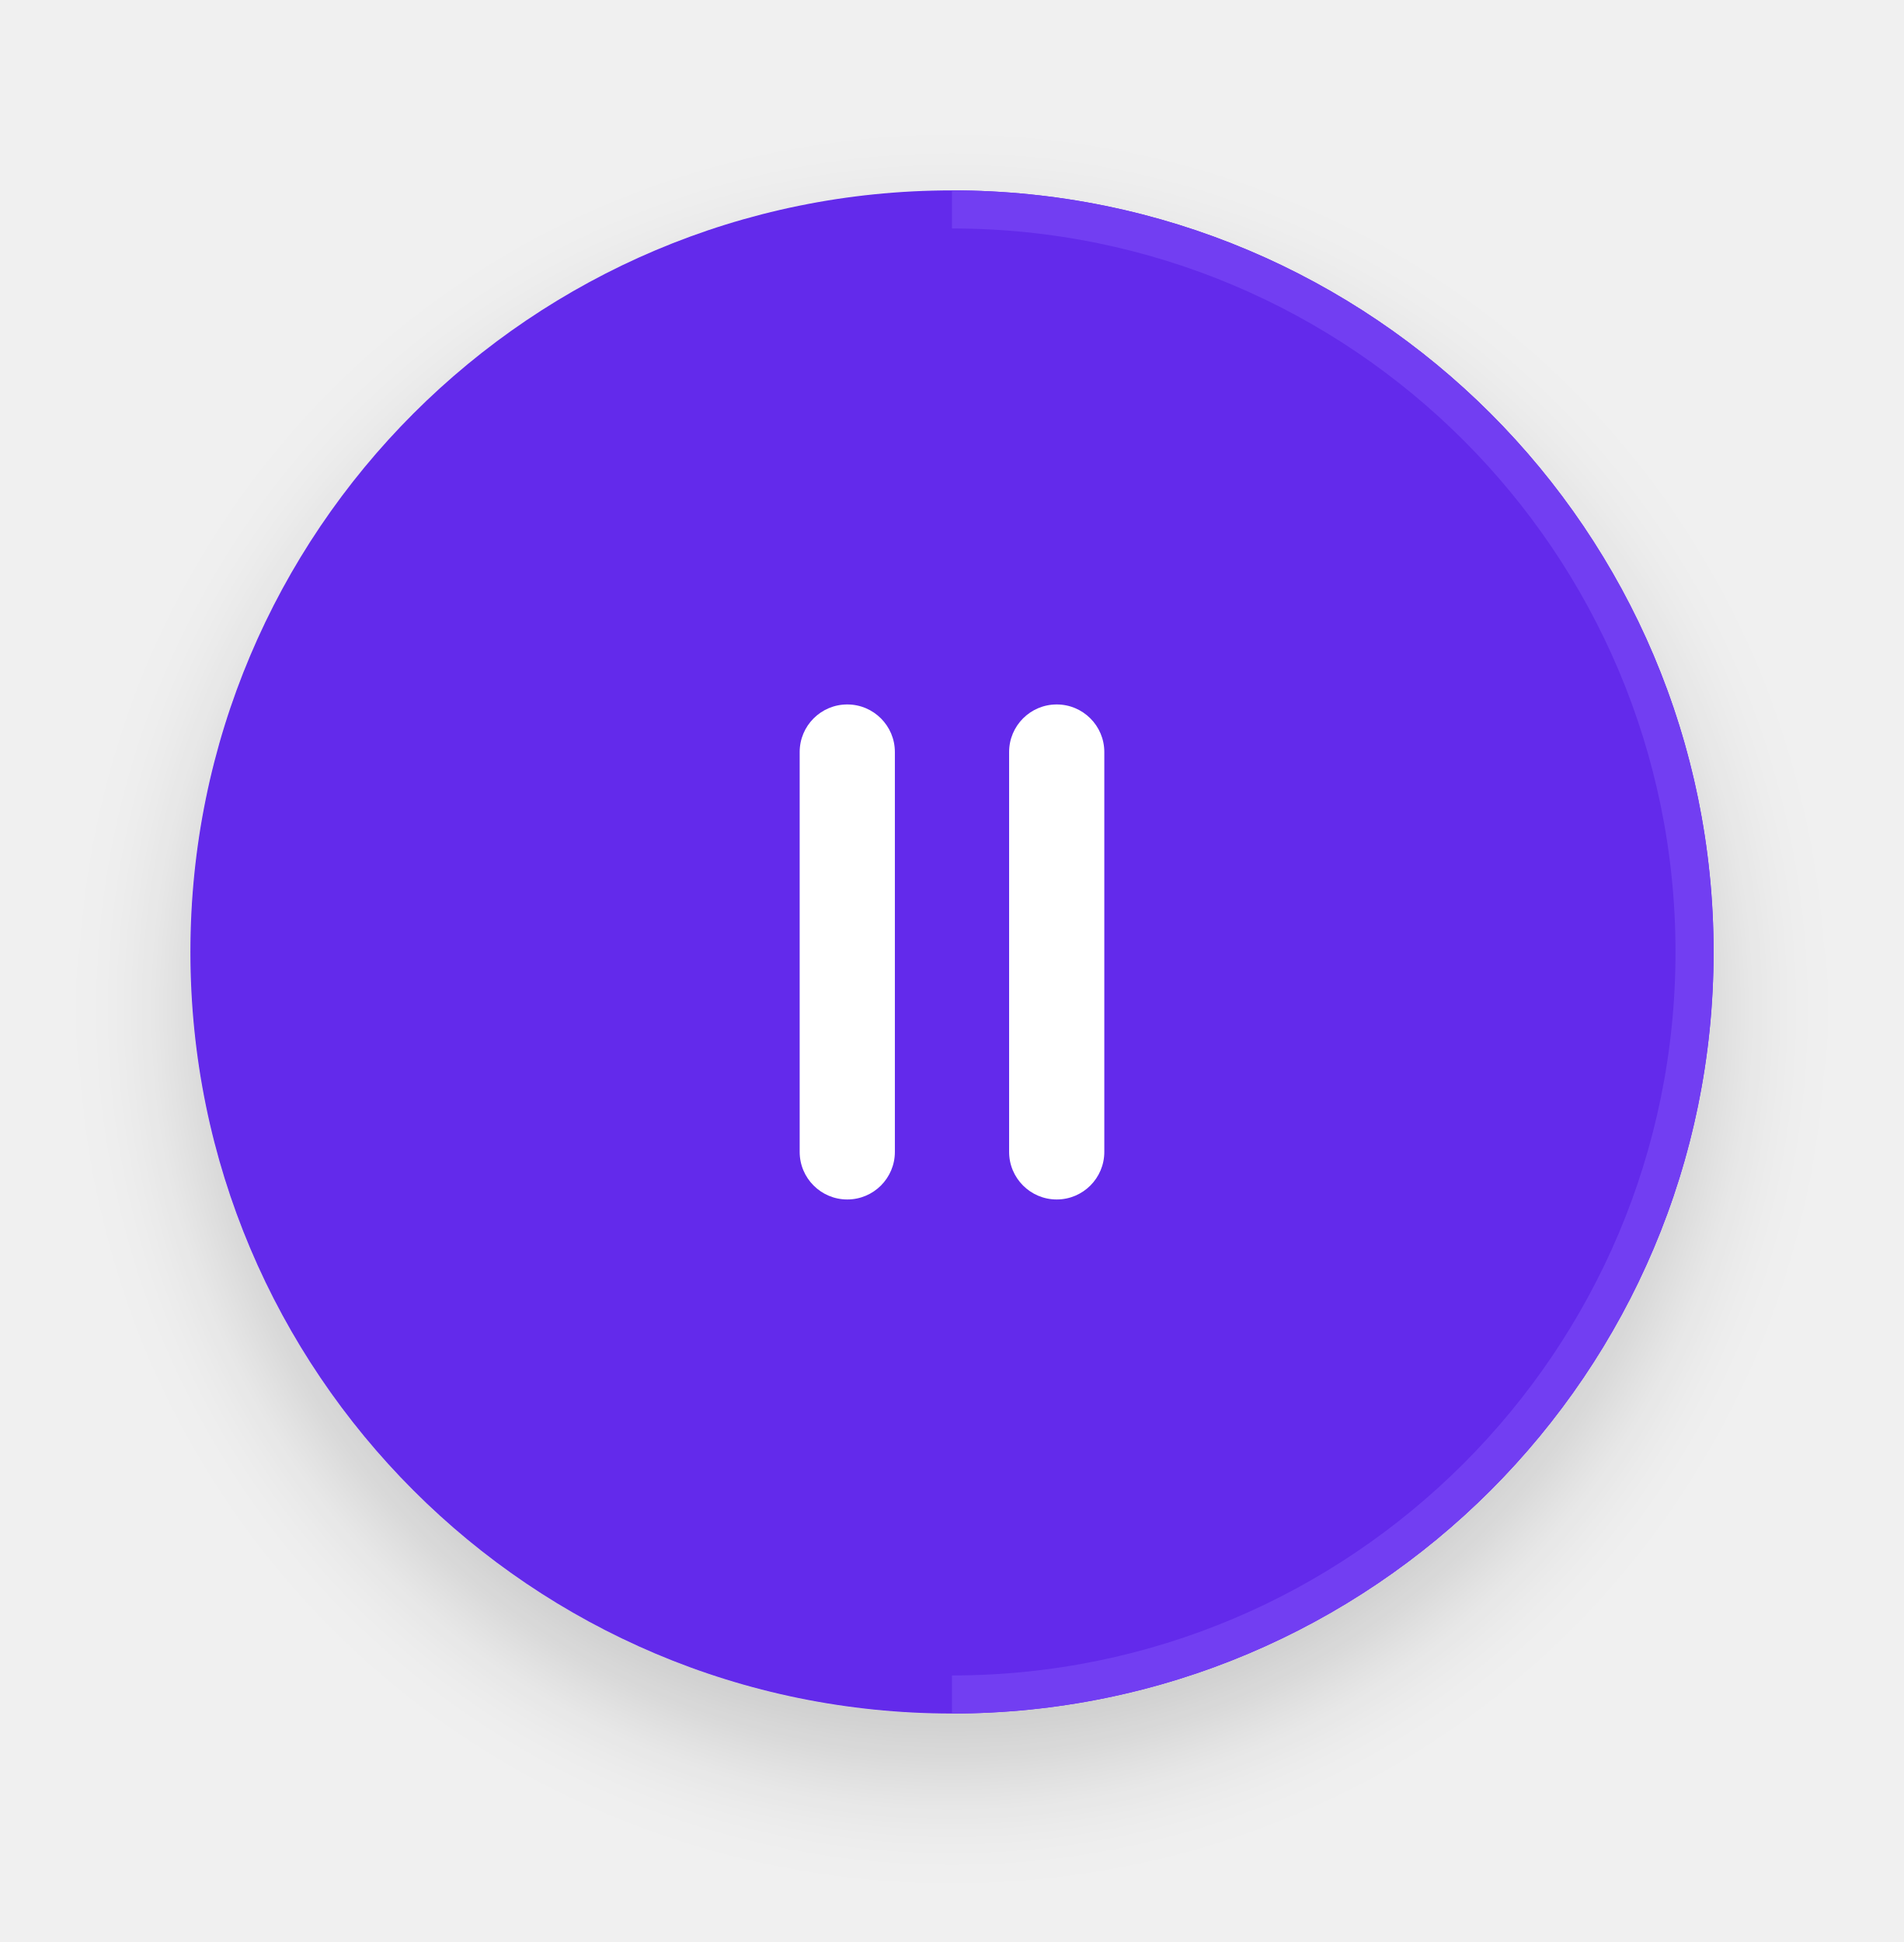
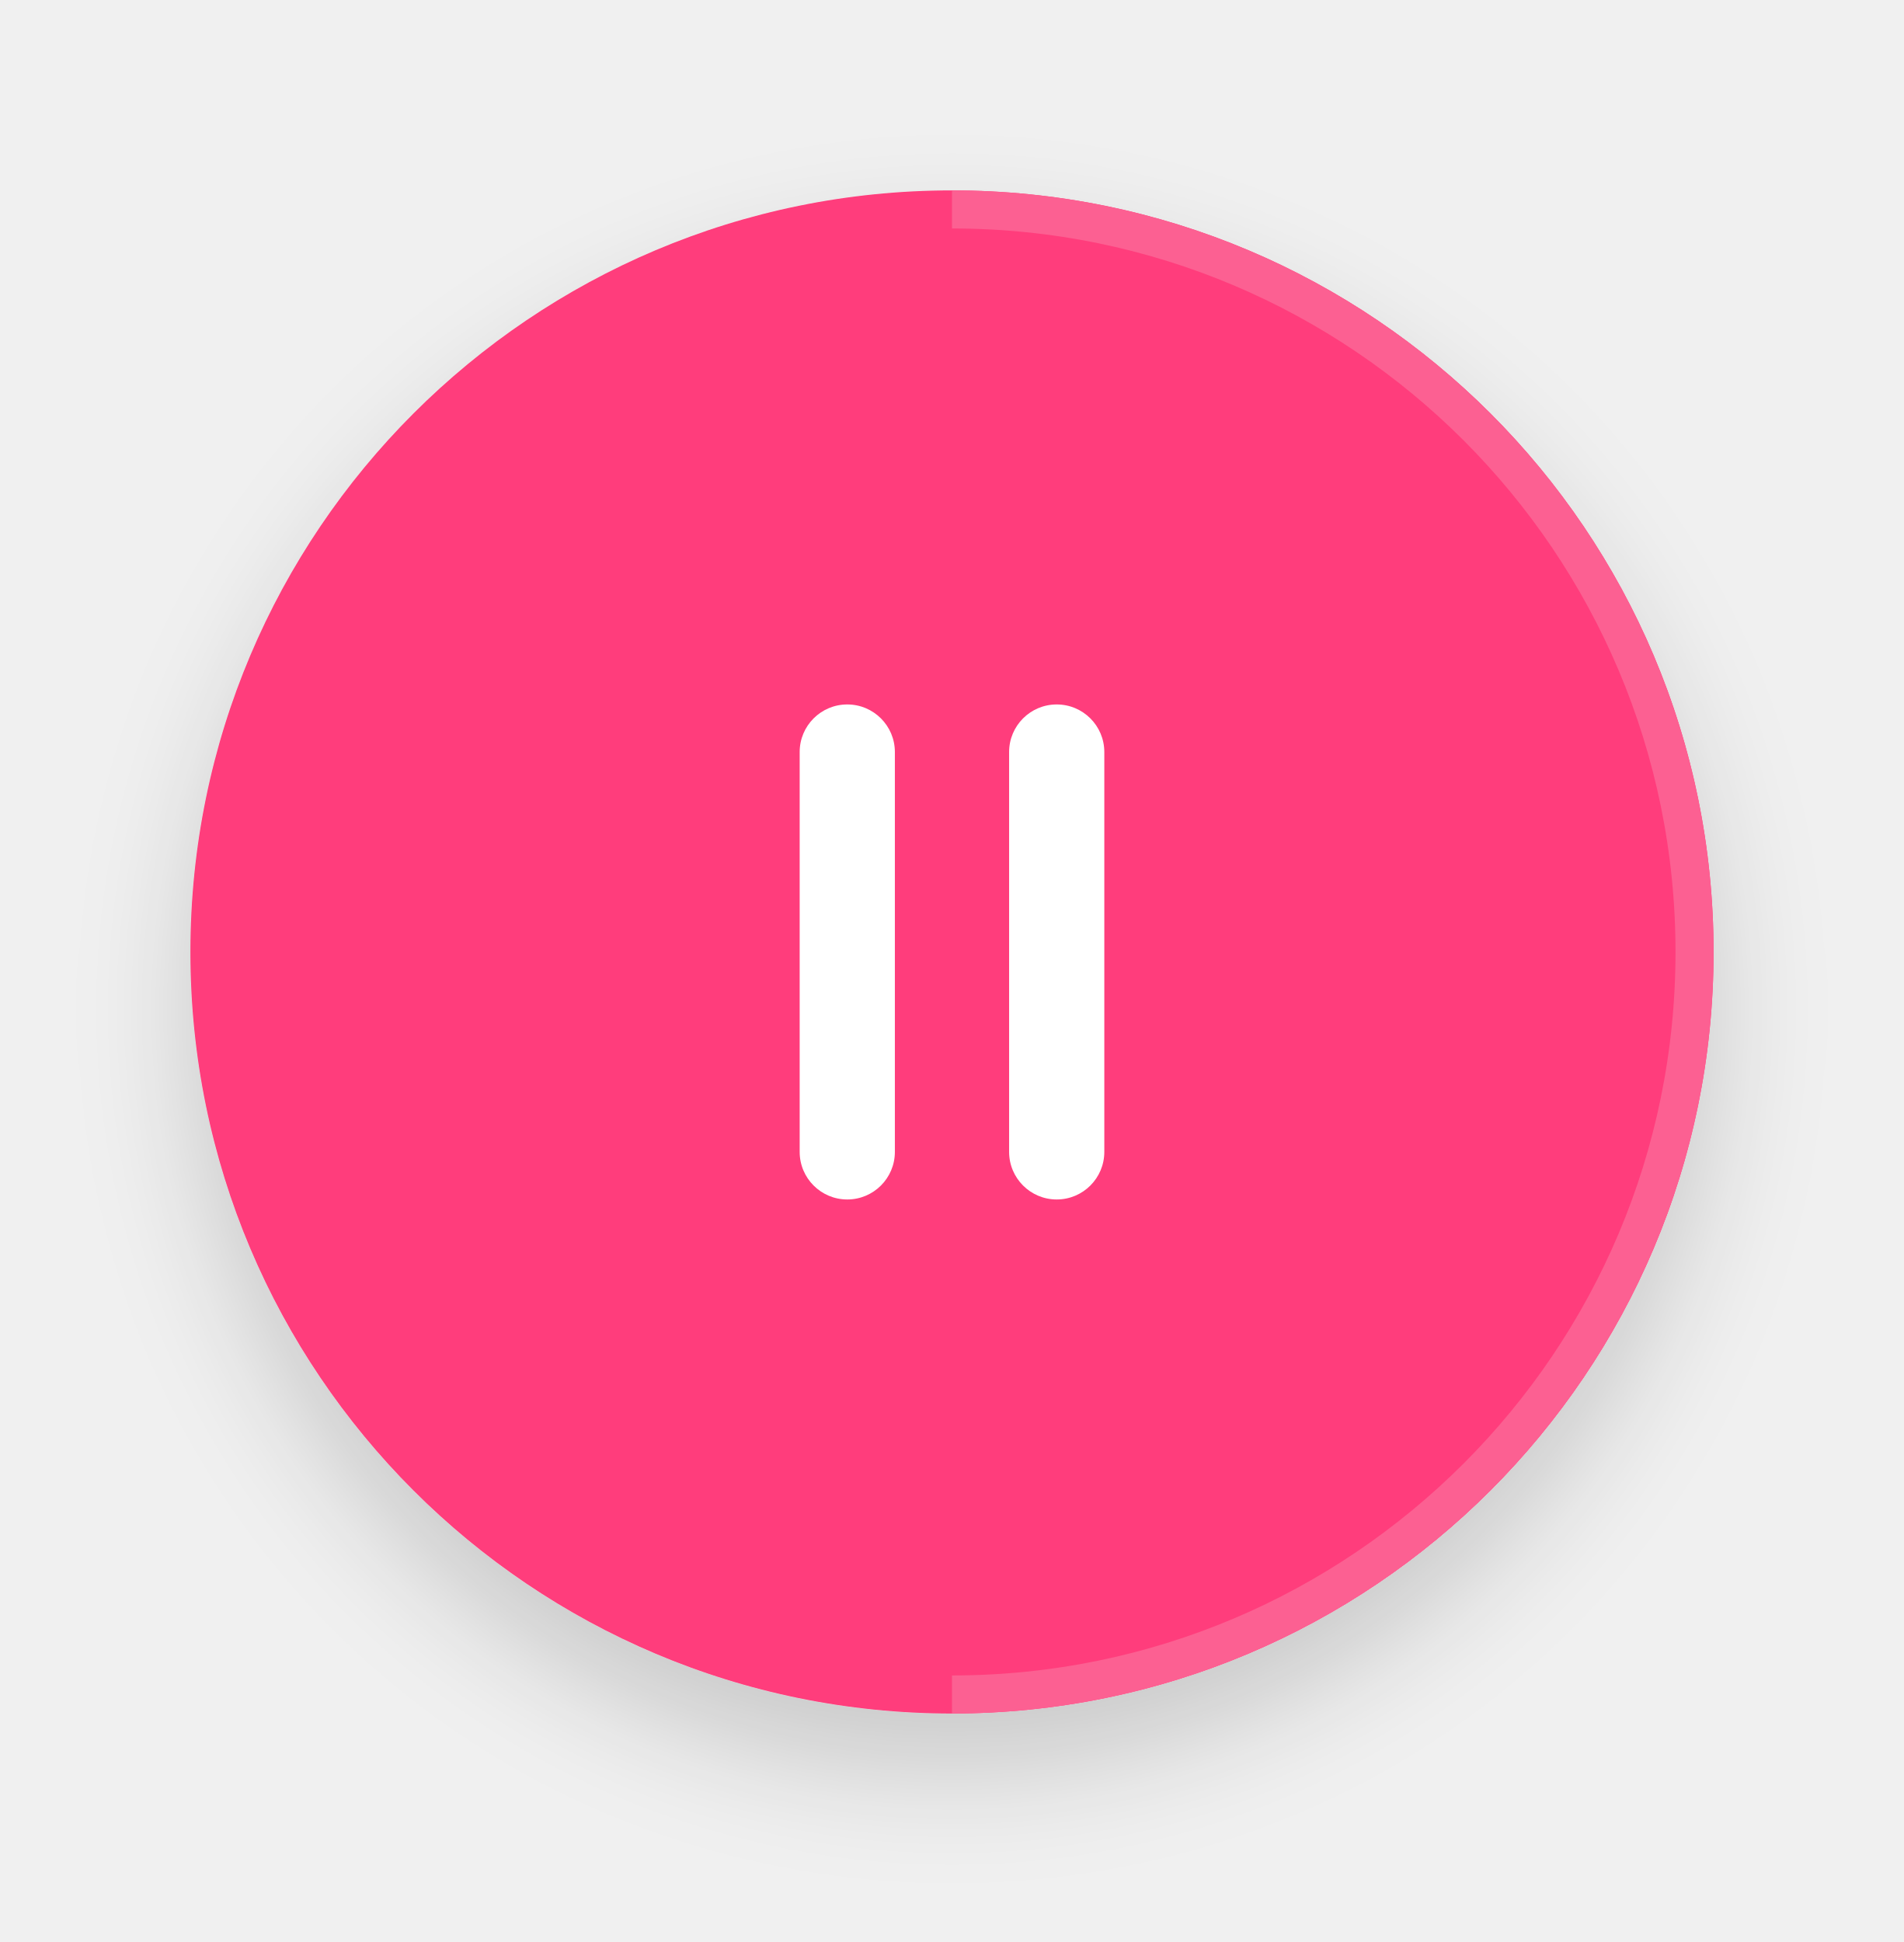
<svg xmlns="http://www.w3.org/2000/svg" id="pause_purple_l" width="100" height="102" viewBox="0 0 100 102">
  <defs>
    <clipPath id="clip-path">
      <path id="사각형_1789" fill="#757575" d="M0 0H40V80H0z" data-name="사각형 1789" transform="translate(1156 206)" />
    </clipPath>
    <filter id="타원_224" width="98" height="98" x="1" y="4" filterUnits="userSpaceOnUse">
      <feOffset dy="3" />
      <feGaussianBlur result="blur" stdDeviation="3" />
      <feFlood flood-opacity=".161" />
      <feComposite in2="blur" operator="in" />
      <feComposite in="SourceGraphic" />
    </filter>
    <style>
            .cls-6{fill:none}.cls-5{fill:#fff}
        </style>
  </defs>
  <g id="그룹_13308" data-name="그룹 13308" transform="translate(-1506 -688)">
    <g id="그룹_13307" data-name="그룹 13307">
      <g id="그룹_13282" data-name="그룹 13282" transform="translate(213 299)">
        <g id="그룹_13283" data-name="그룹 13283">
          <g filter="url(#타원_224)" transform="translate(1293 389)">
-             <circle id="타원_224-2" cx="40" cy="40" r="40" fill="#632beb" data-name="타원 224" transform="translate(10 10)" />
+             <circle id="타원_224-2" cx="40" cy="40" r="40" fill="#FF3C7B" data-name="타원 224" transform="translate(10 10)" />
          </g>
          <g id="마스크_그룹_2" clip-path="url(#clip-path)" data-name="마스크 그룹 2" transform="translate(187 193)">
-             <g id="타원_225" fill="none" stroke="#723ef2" stroke-width="2px" data-name="타원 225" transform="translate(1116 206)">
+             <g id="타원_225" fill="none" stroke="#FC6092" stroke-width="2px" data-name="타원 225" transform="translate(1116 206)">
              <circle cx="40" cy="40" r="40" stroke="none" />
              <circle cx="40" cy="40" r="39" class="cls-6" />
            </g>
          </g>
        </g>
      </g>
      <g id="그룹_13306" data-name="그룹 13306" transform="translate(737 -11.333)">
        <g id="그룹_13277" data-name="그룹 13277" transform="translate(812 736)">
          <rect id="사각형_1786" width="5" height="26" class="cls-5" data-name="사각형 1786" rx="2.5" transform="translate(-1 .333)" />
          <rect id="사각형_1787" width="5" height="26" class="cls-5" data-name="사각형 1787" rx="2.5" transform="translate(10 .333)" />
        </g>
      </g>
    </g>
  </g>
  <path id="사각형_6124" d="M0 0H100V100H0z" class="cls-6" data-name="사각형 6124" />
</svg>
